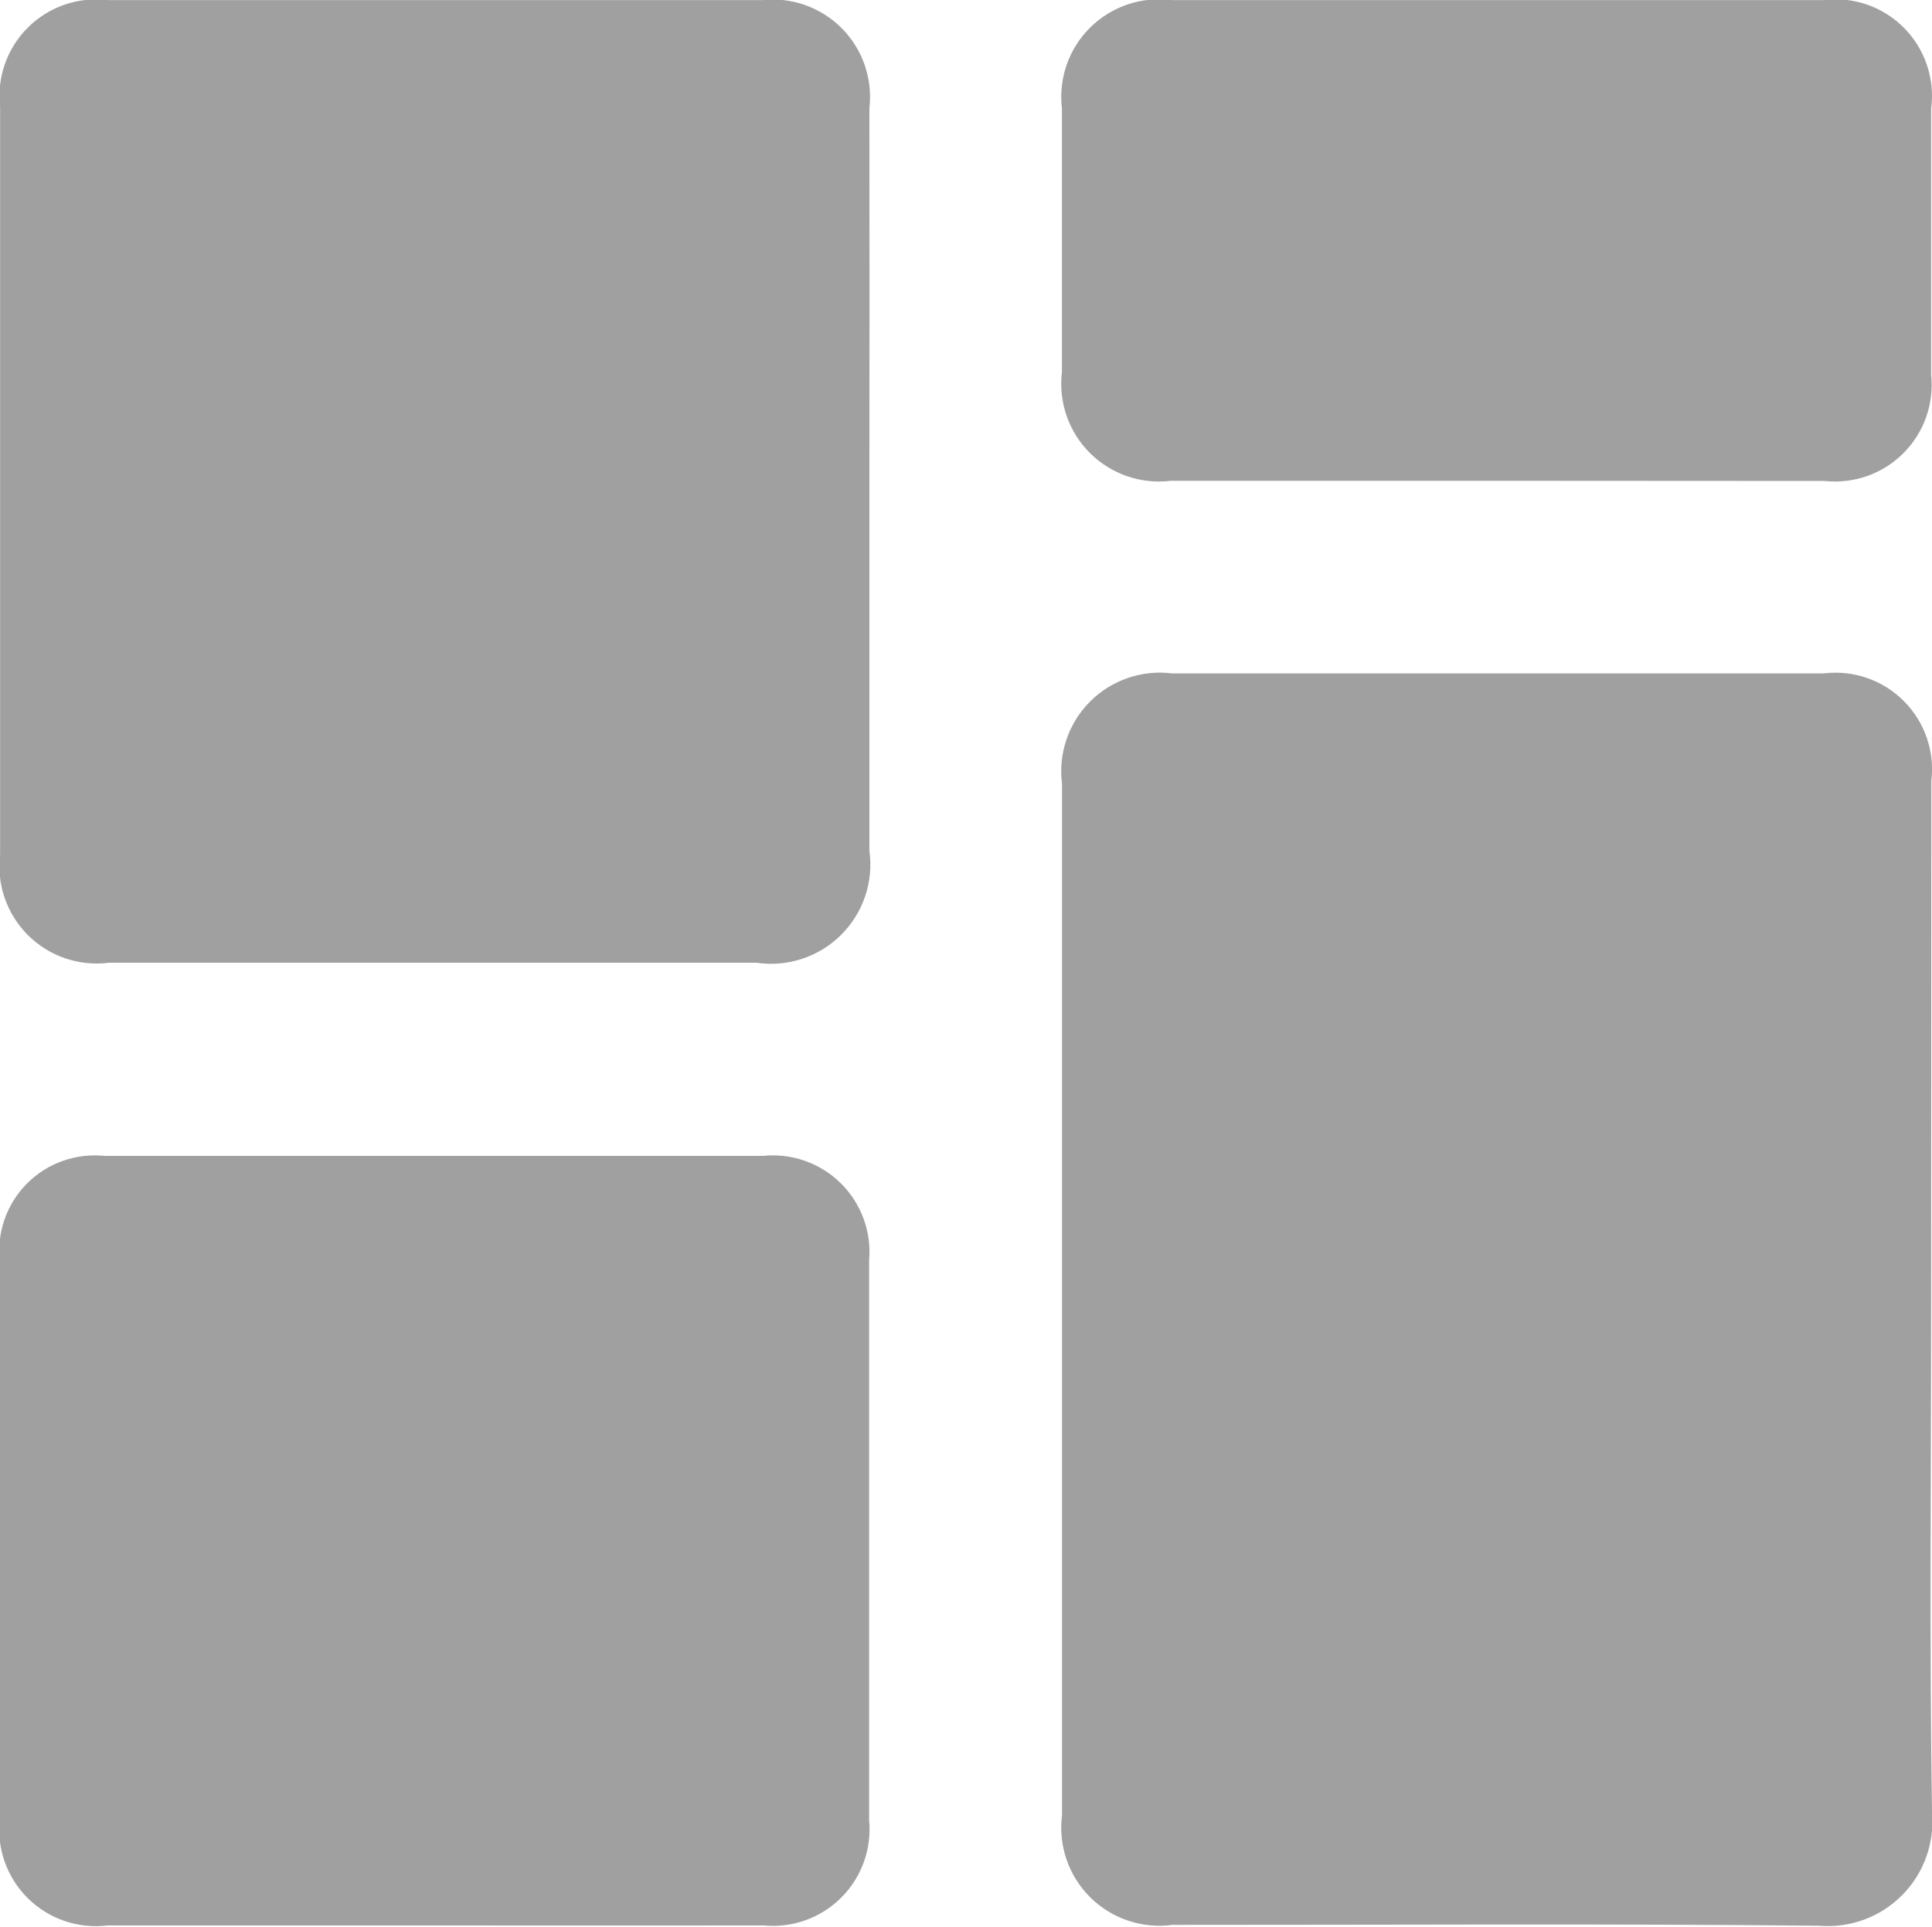
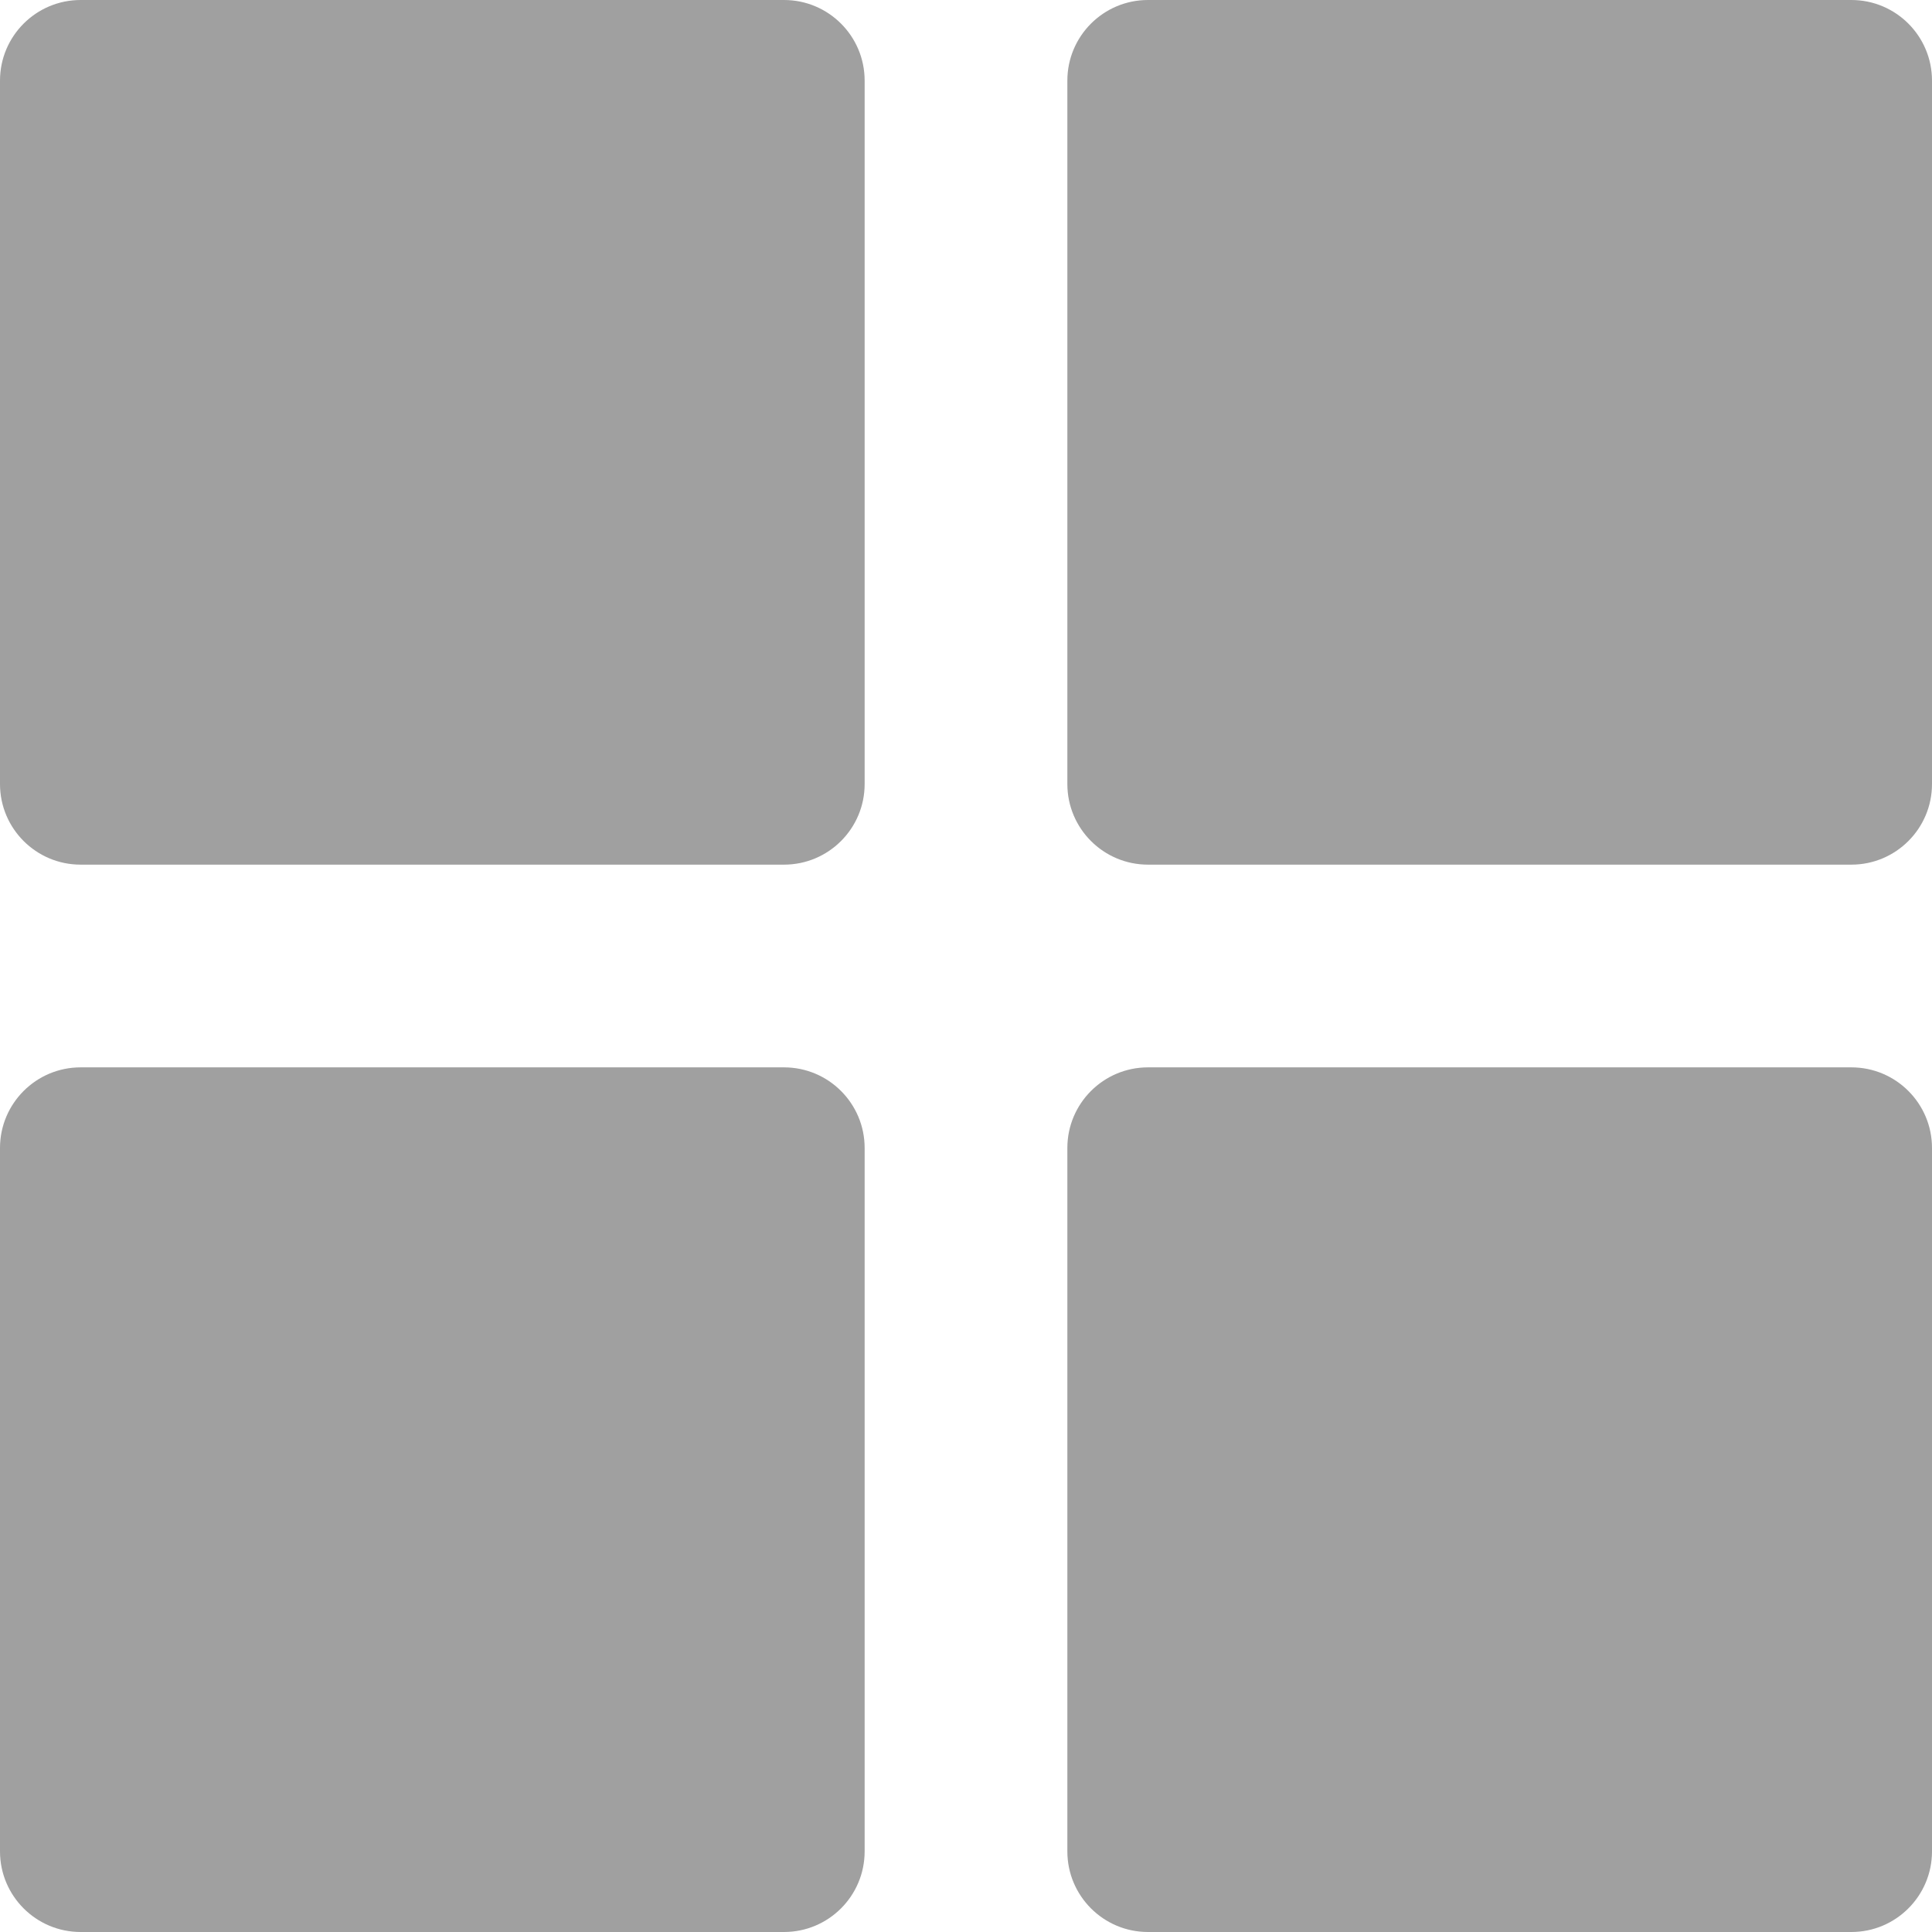
- <svg xmlns="http://www.w3.org/2000/svg" width="20" height="19.944" viewBox="0 0 20 19.944">
-   <g id="Dashboard" transform="translate(-93.97 -1473.474)">
-     <g id="Group_2390" data-name="Group 2390">
-       <path id="Path_767" data-name="Path 767" d="M113.961,1486.941c0,1.768-.018,3.537.009,5.3a1.081,1.081,0,0,1-1.164,1.172c-2.233-.023-4.468-.008-6.7-.009a1.015,1.015,0,0,1-1.142-1.135v-10.68a1.021,1.021,0,0,1,1.138-1.143q3.375,0,6.749,0a1,1,0,0,1,1.112,1.115Q113.962,1484.254,113.961,1486.941Z" fill="#a0a0a0" />
-       <path id="Path_768" data-name="Path 768" d="M102.97,1478.449q0,1.917,0,3.833a1.028,1.028,0,0,1-1.168,1.16H95.1a1.007,1.007,0,0,1-1.129-1.122q0-3.868,0-7.736a1,1,0,0,1,1.114-1.109h6.773a1.008,1.008,0,0,1,1.112,1.118Q102.972,1476.522,102.97,1478.449Z" fill="#a0a0a0" />
-       <path id="Path_769" data-name="Path 769" d="M98.483,1493.41q-1.7,0-3.4,0a1,1,0,0,1-1.115-1.107q0-2.884,0-5.769a.988.988,0,0,1,1.083-1.092q3.408,0,6.816,0a1,1,0,0,1,1.1,1.083q0,2.9,0,5.793a1,1,0,0,1-1.09,1.092C100.747,1493.412,99.615,1493.41,98.483,1493.41Z" fill="#a0a0a0" />
-       <path id="Path_770" data-name="Path 770" d="M109.464,1478.452h-3.373a1.011,1.011,0,0,1-1.128-1.124q0-1.367,0-2.732a1.01,1.01,0,0,1,1.131-1.121h6.745a1,1,0,0,1,1.122,1.124q0,1.377,0,2.755a1,1,0,0,1-1.1,1.1C111.727,1478.454,110.6,1478.452,109.464,1478.452Z" fill="#a0a0a0" />
-     </g>
-   </g>
+ <svg xmlns="http://www.w3.org/2000/svg" id="Dashboard" width="23.96" height="23.96" viewBox="0 0 23.96 23.96">
+   <rect id="Rectangle" width="10.723" height="10.723" rx="1" fill="#a0a0a0" />
+   <rect id="Rectangle-2" data-name="Rectangle" width="10.723" height="10.723" rx="1" transform="translate(13.237)" fill="#a0a0a0" />
+   <rect id="Rectangle-3" data-name="Rectangle" width="10.723" height="10.723" rx="1" transform="translate(13.237 13.237)" fill="#a0a0a0" />
+   <rect id="Rectangle-4" data-name="Rectangle" width="10.723" height="10.723" rx="1" transform="translate(0 13.237)" fill="#a0a0a0" />
</svg>
